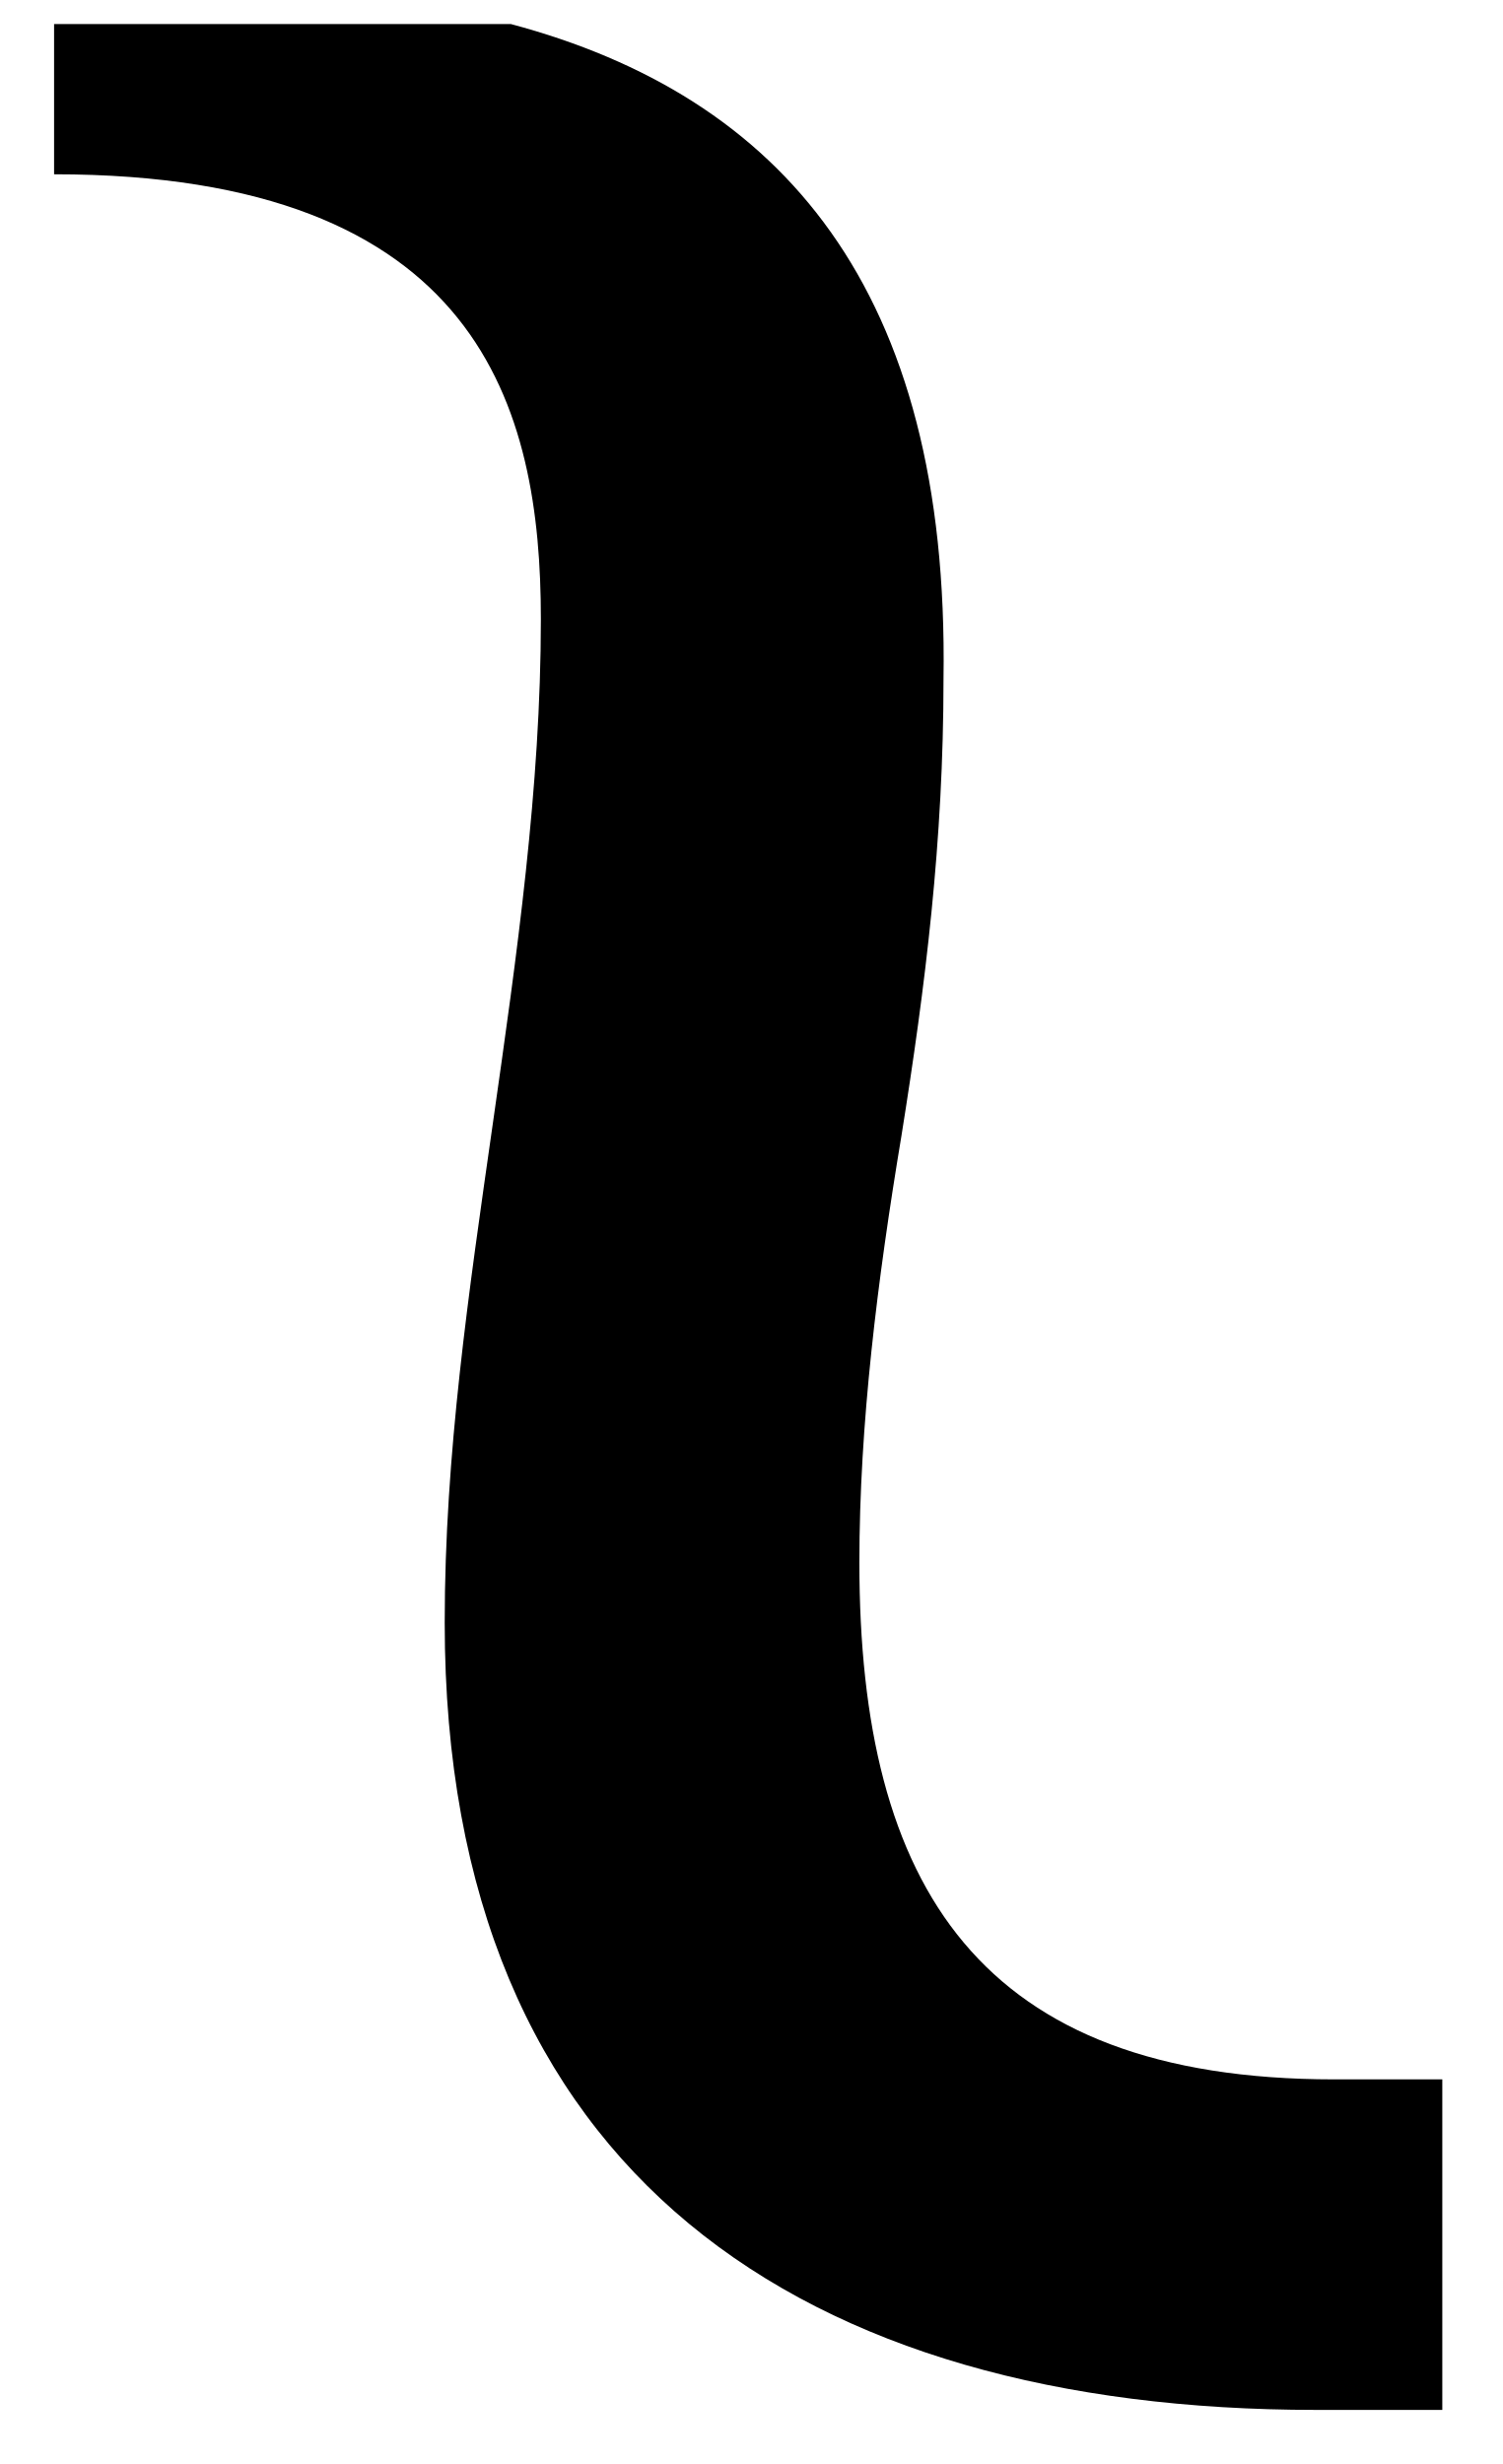
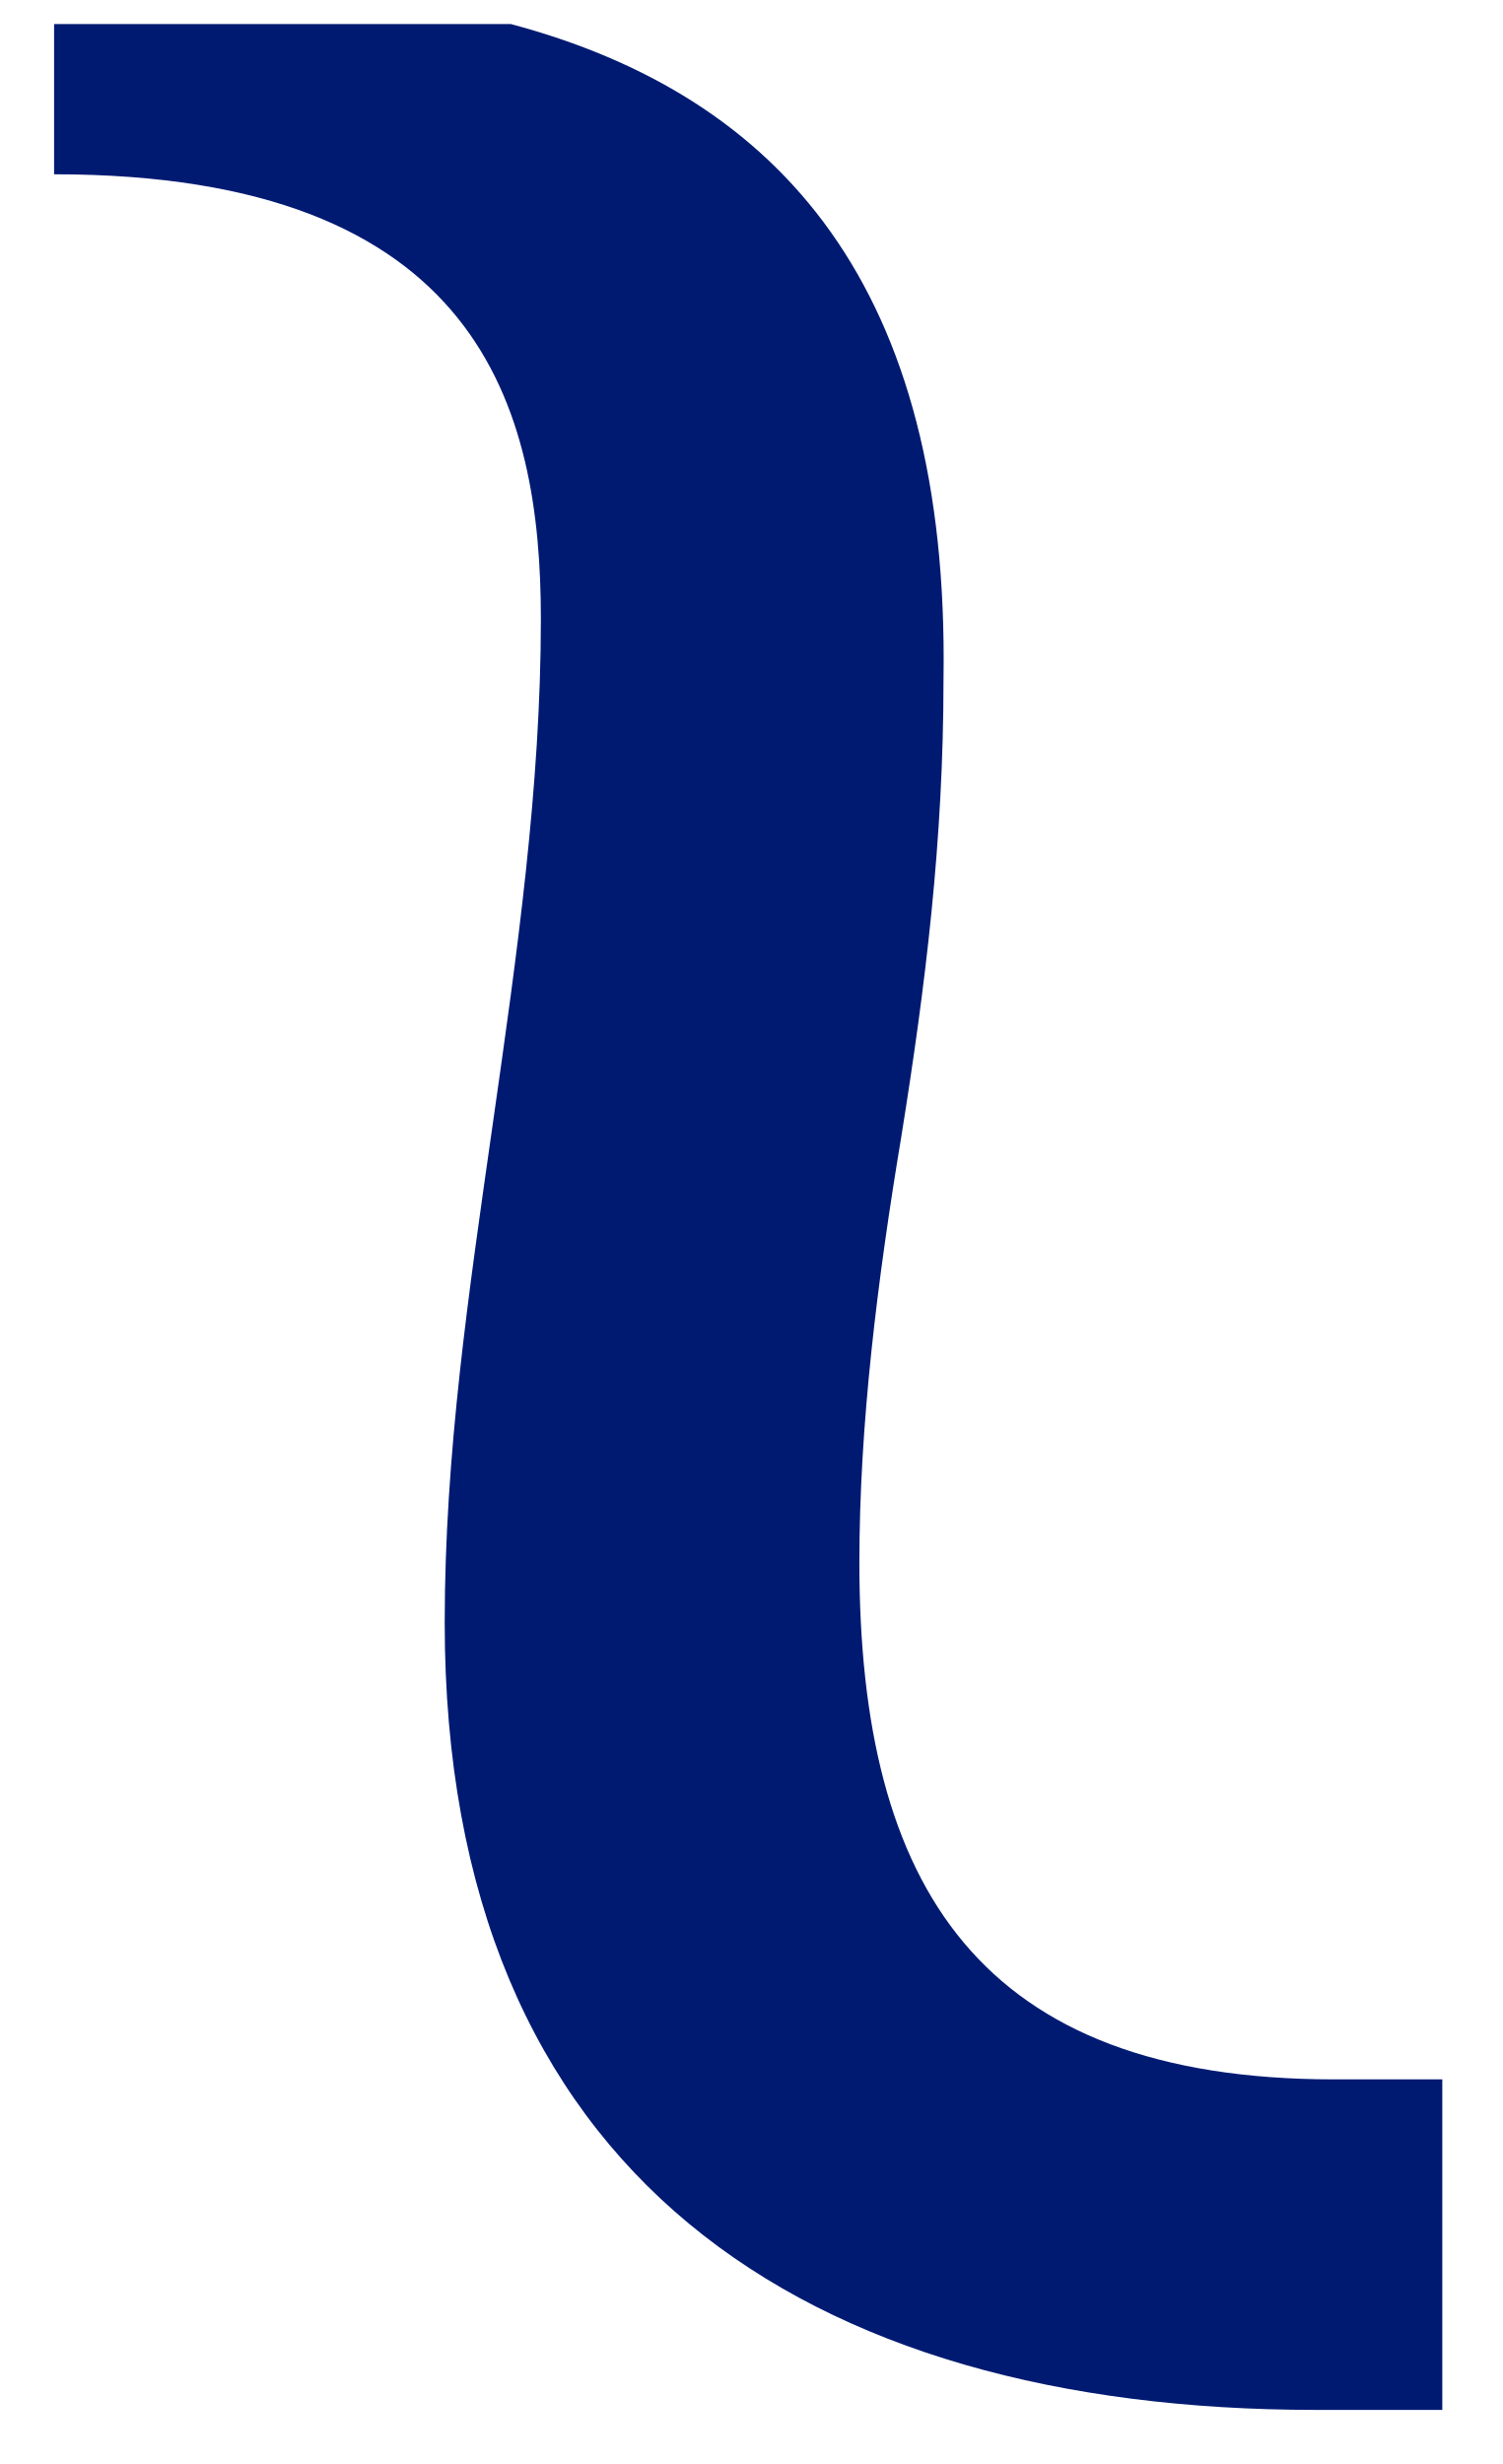
<svg xmlns="http://www.w3.org/2000/svg" version="1.1" id="Layer_1" x="0px" y="0px" viewBox="0 0 25 41" style="enable-background:new 0 0 25 41;" xml:space="preserve">
-   <path d="M8.5,0.4c4.5,1.2,7.3,4.4,7.2,10.9c0,2.7-0.3,5.1-0.7,7.6c-0.4,2.4-0.7,4.8-0.7,7.1c0,5.4,2,8.6,7.9,8.6H24v5.5h-2.1  c-8.5,0-14.5-3.9-14.5-13.1c0-2.8,0.4-5.5,0.8-8.3C8.6,15.9,9,13.1,9,10.3c0-3.5-1-7.4-8.1-7.4V0.4H8.5z" />
+   <style type="text/css">
+ 	.st0{fill:#001A72;}
+ </style>
+   <path class="st0" d="M8.5,0.4c4.5,1.2,7.3,4.4,7.2,10.9c0,2.7-0.3,5.1-0.7,7.6c-0.4,2.4-0.7,4.8-0.7,7.1c0,5.4,2,8.6,7.9,8.6H24v5.5  h-2.1c-8.5,0-14.5-3.9-14.5-13.1c0-2.8,0.4-5.5,0.8-8.3C8.6,15.9,9,13.1,9,10.3c0-3.5-1-7.4-8.1-7.4V0.4H8.5z" />
</svg>
